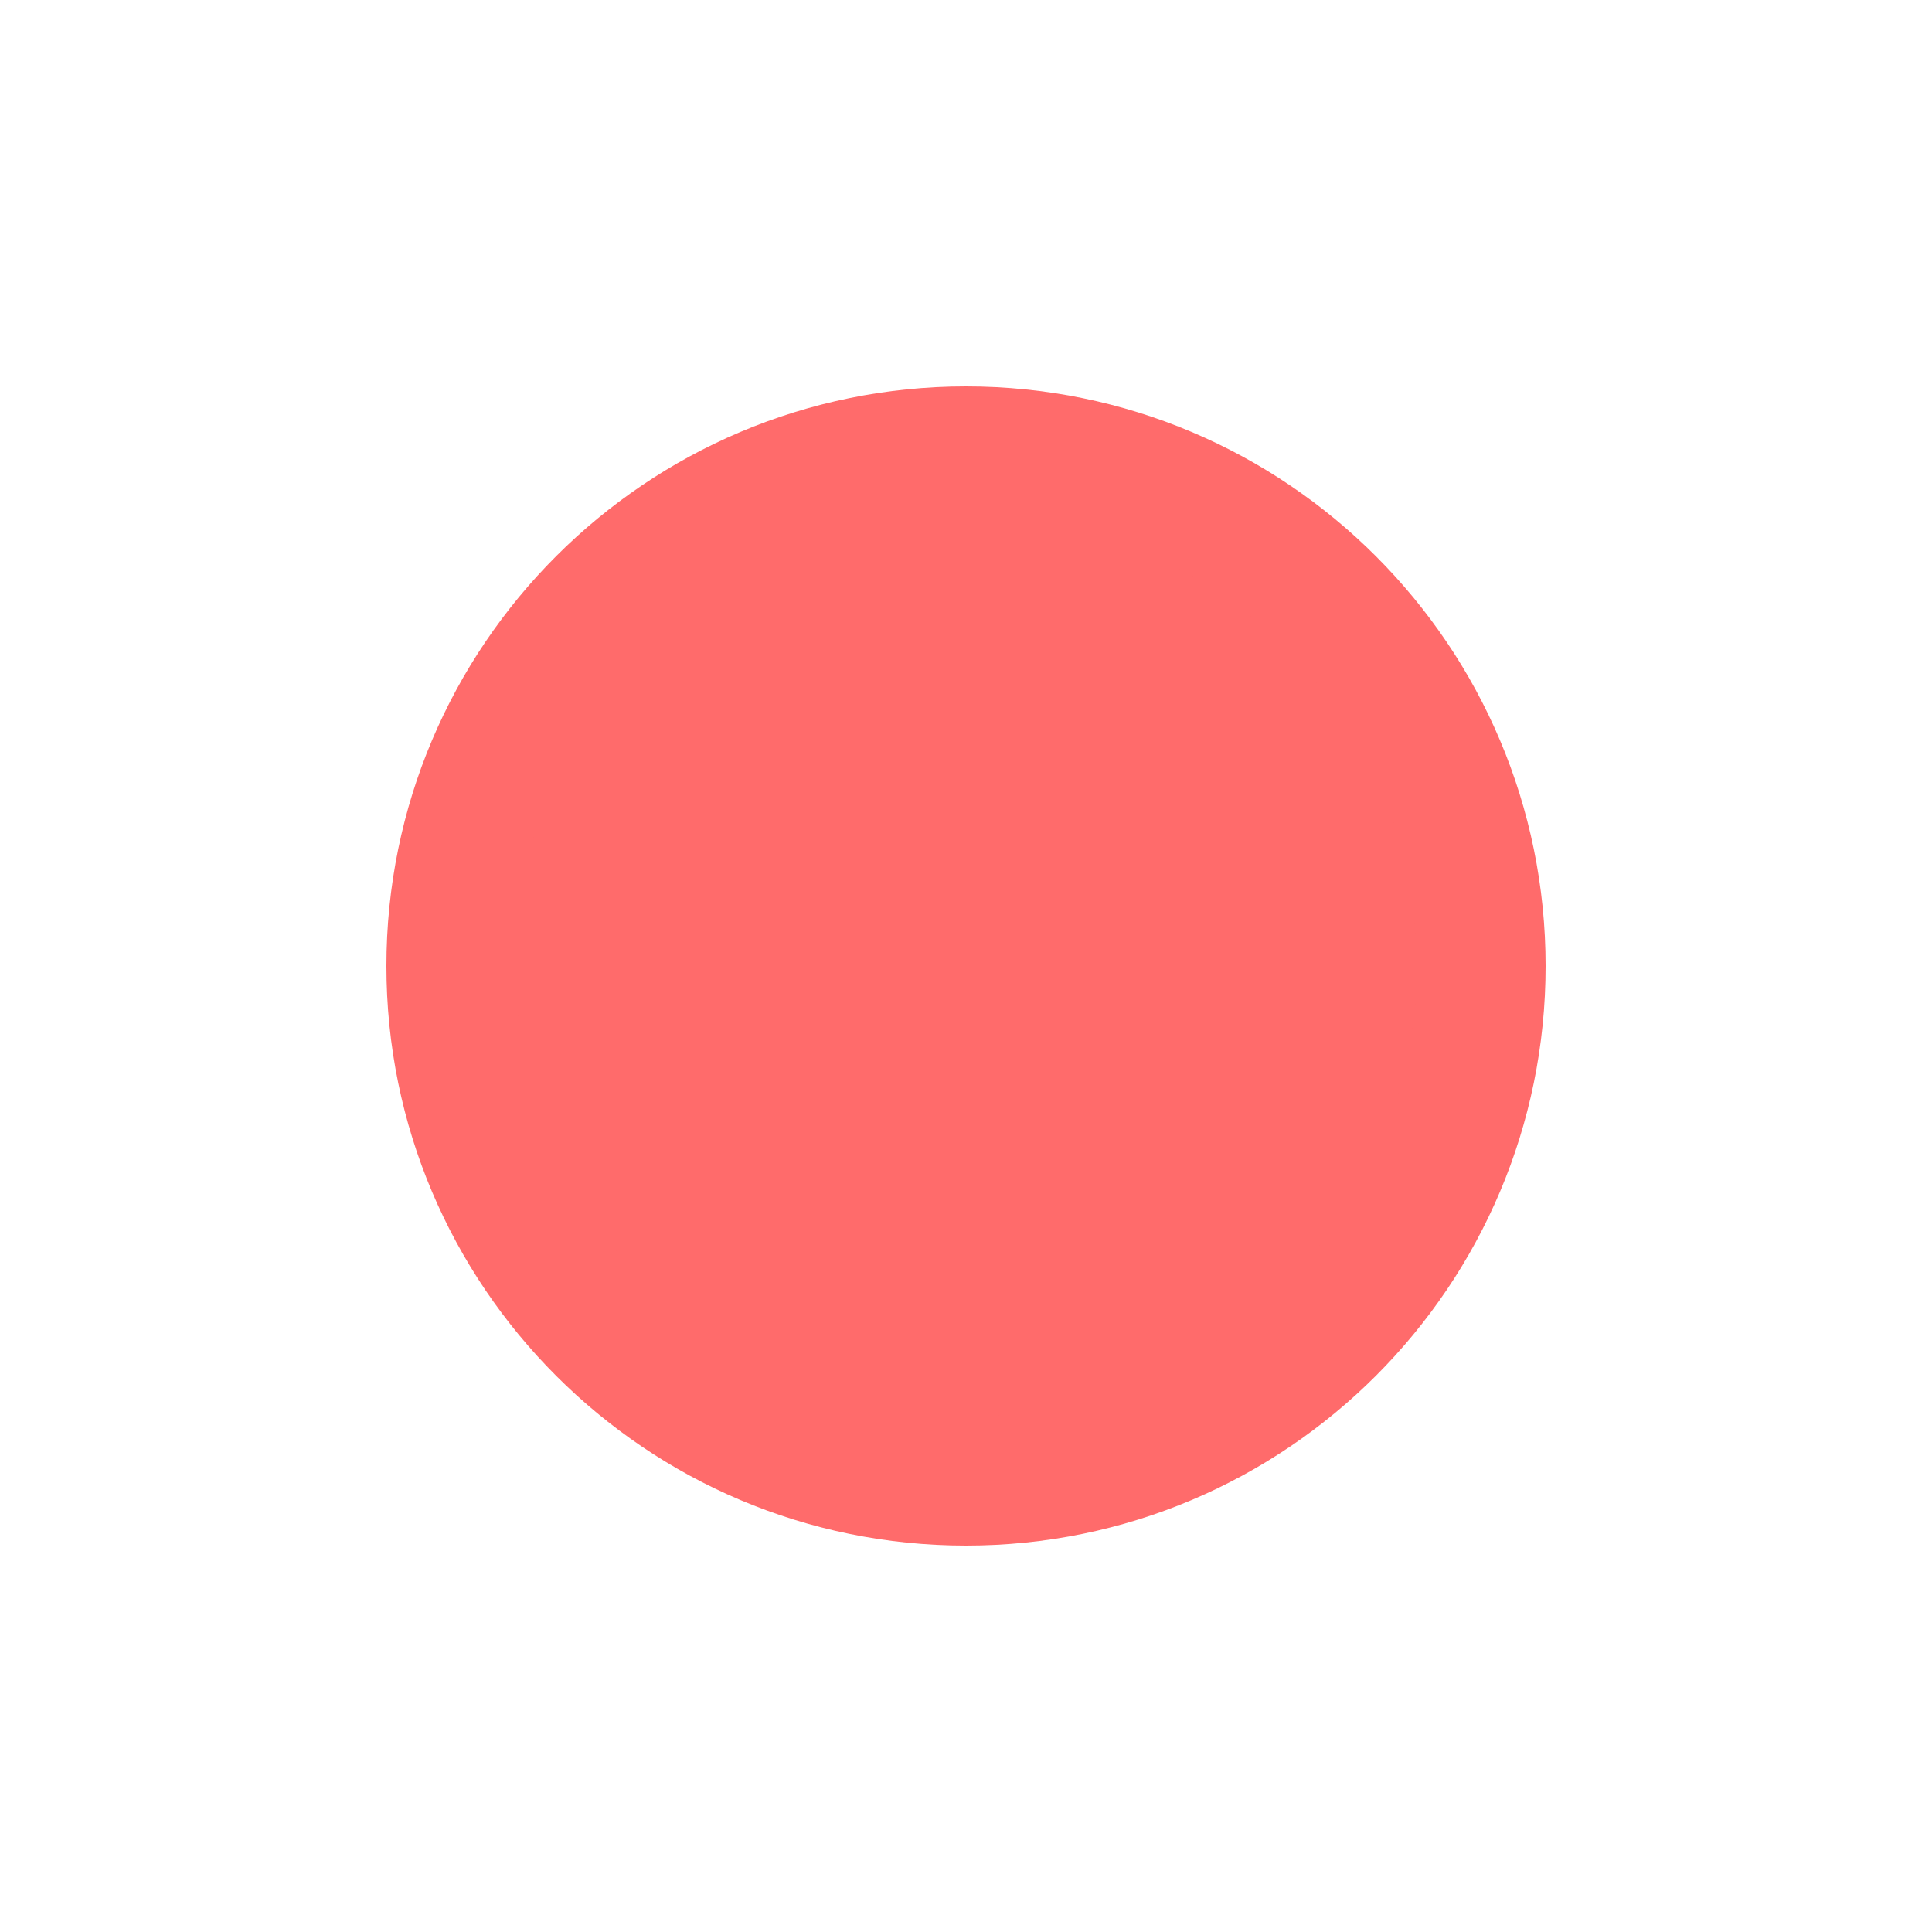
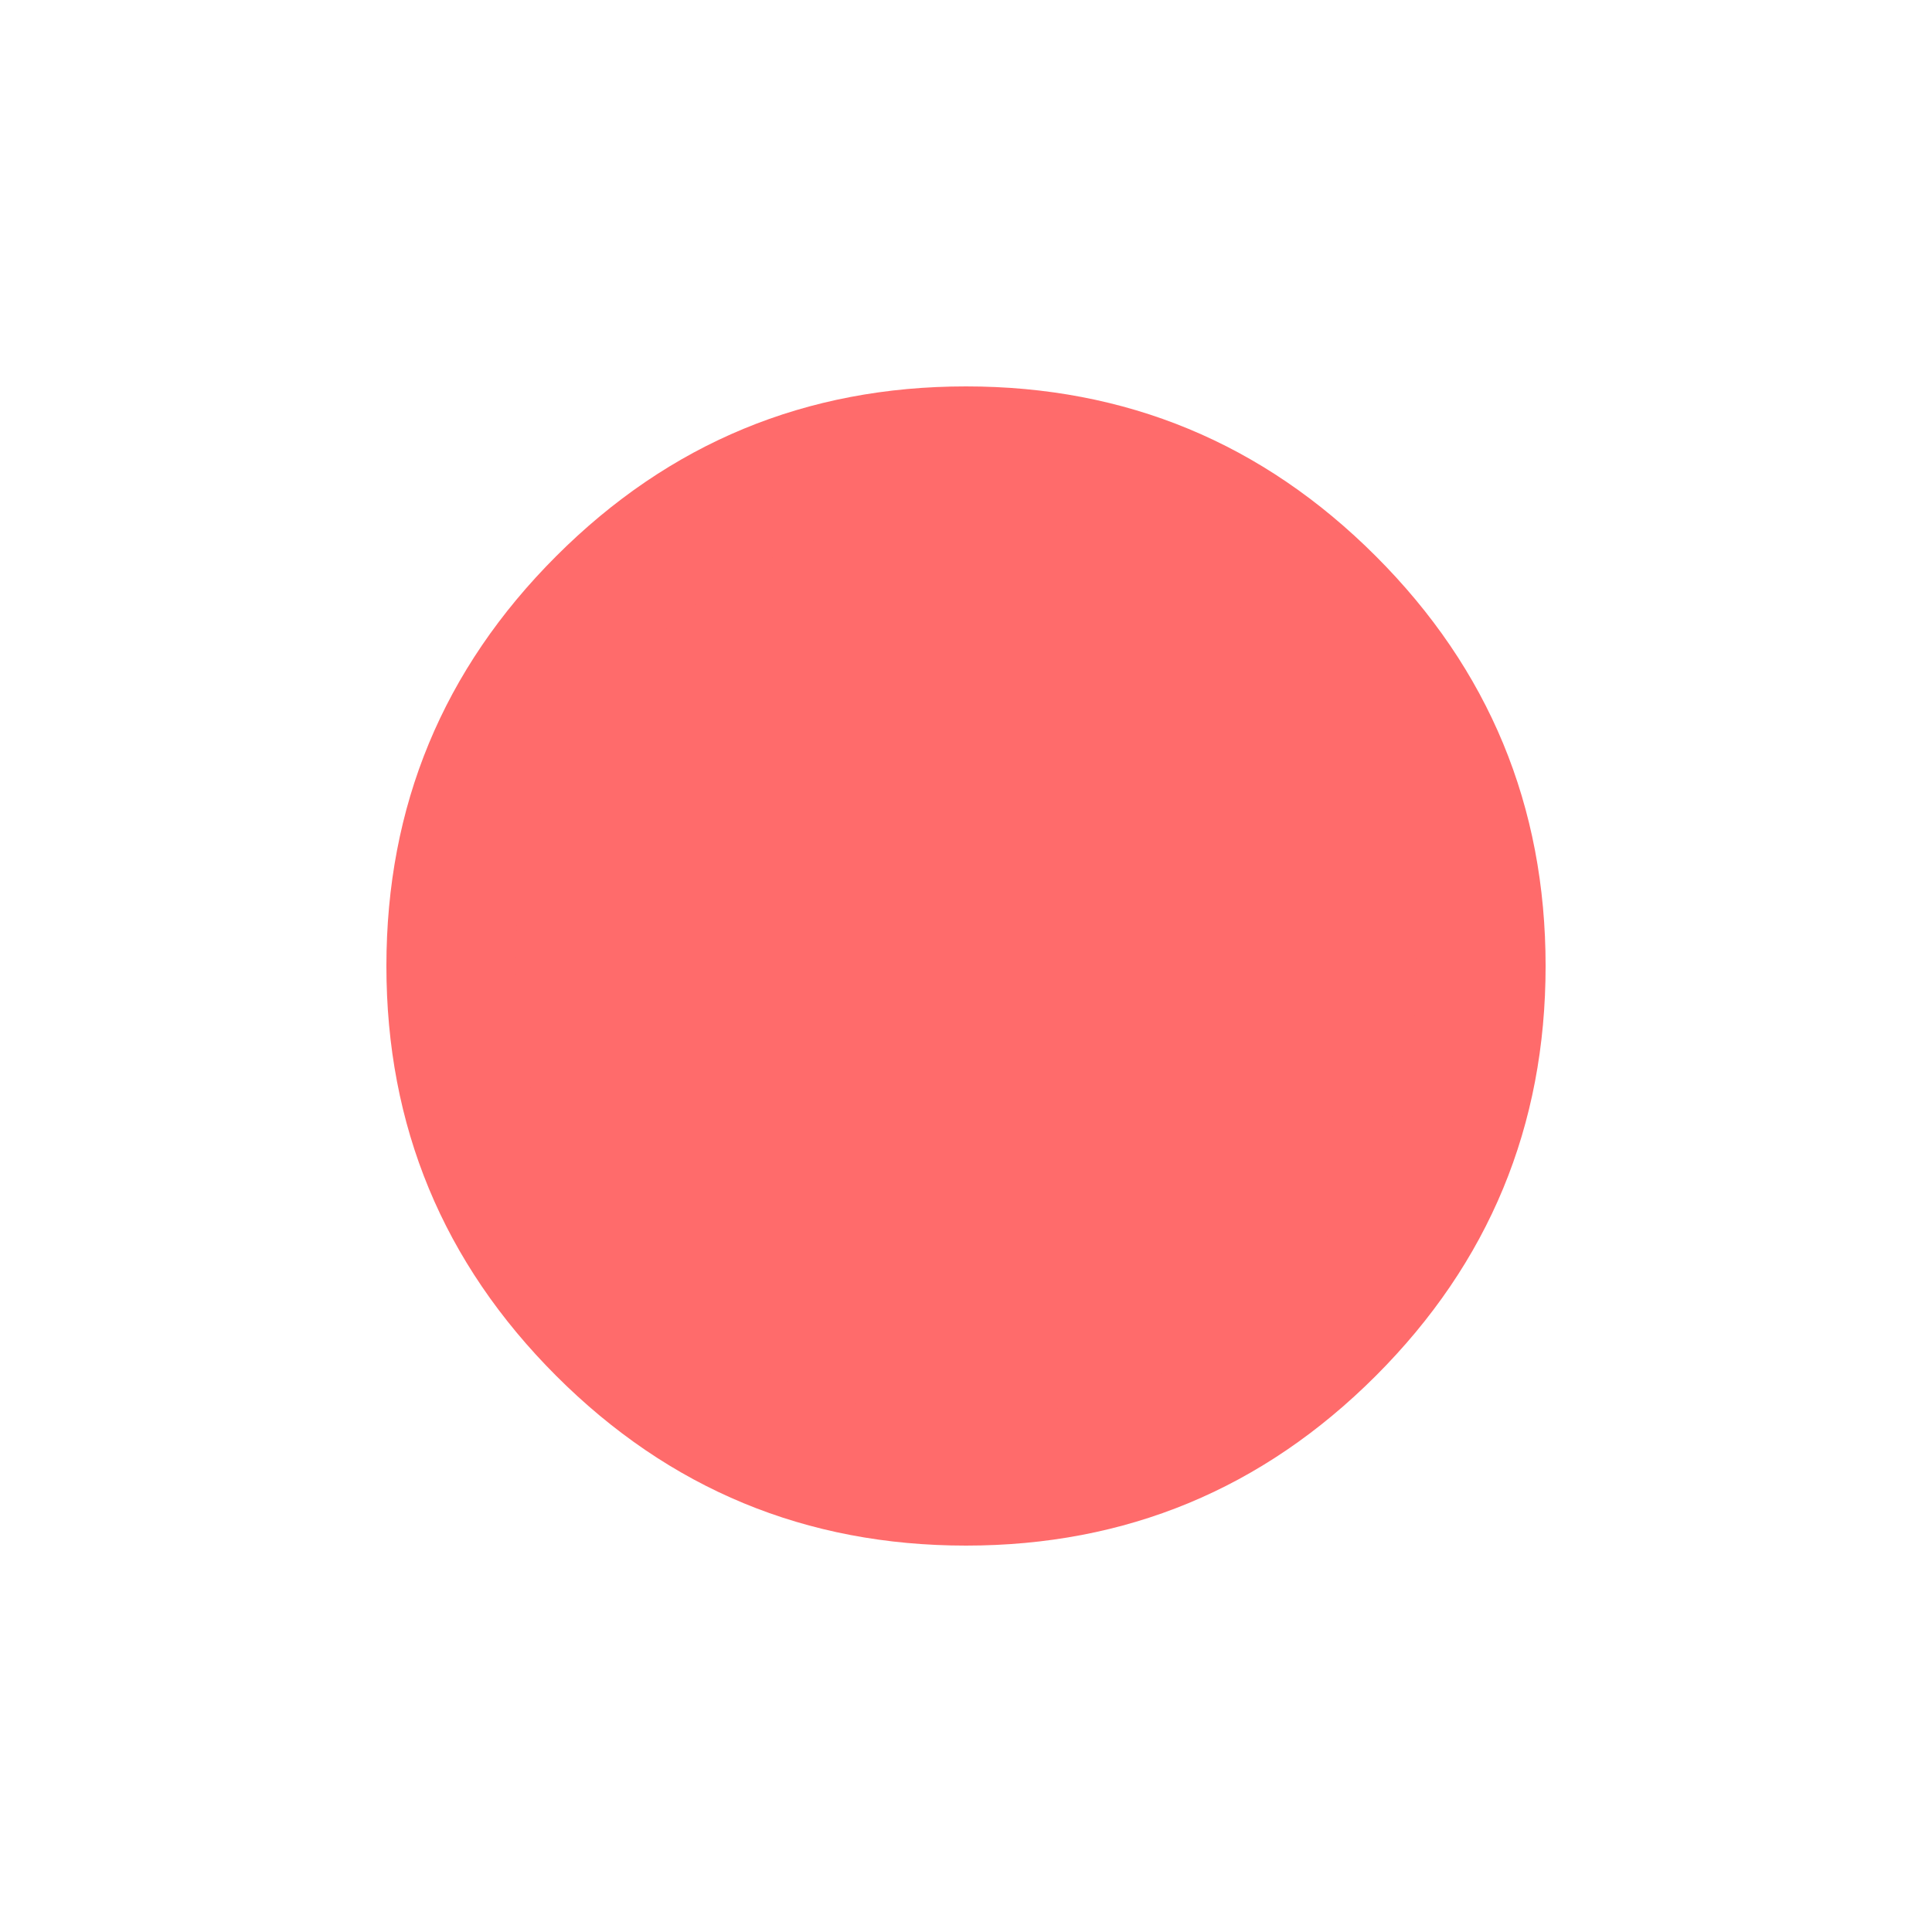
<svg xmlns="http://www.w3.org/2000/svg" width="24" height="24" viewBox="0 0 24 24">
-   <g fill="none" stroke="#ff6b6b" stroke-width="1.6" stroke-linecap="round" stroke-linejoin="round">
-     <circle cx="12" cy="12" r="6.4" fill="#ff6b6b" />
-   </g>
+   <path d="M18.4,12 A6.4 6.4 0 1 1 5.6,12 A6.4 6.4 0 1 1 18.4,12 Z" fill="#ff6b6b" />
+   <path d="M19.2,12 Q19.2,14.982 17.091,17.091 Q14.982,19.2 12,19.2 Q9.018,19.2 6.909,17.091 Q4.8,14.982 4.8,12 Q4.8,9.018 6.909,6.909 Q9.018,4.8 12,4.8 Q14.982,4.8 17.091,6.909 Q19.2,9.018 19.2,12 Z M17.6,12 Q17.6,9.68 15.96,8.04 Q14.32,6.4 12,6.4 Q9.68,6.4 8.04,8.04 Q6.4,9.68 6.4,12 Q6.4,14.32 8.04,15.96 Q9.68,17.6 12,17.6 Q14.32,17.6 15.96,15.96 Q17.6,14.32 17.6,12 Z" fill="#ff6b6b" />
</svg>
